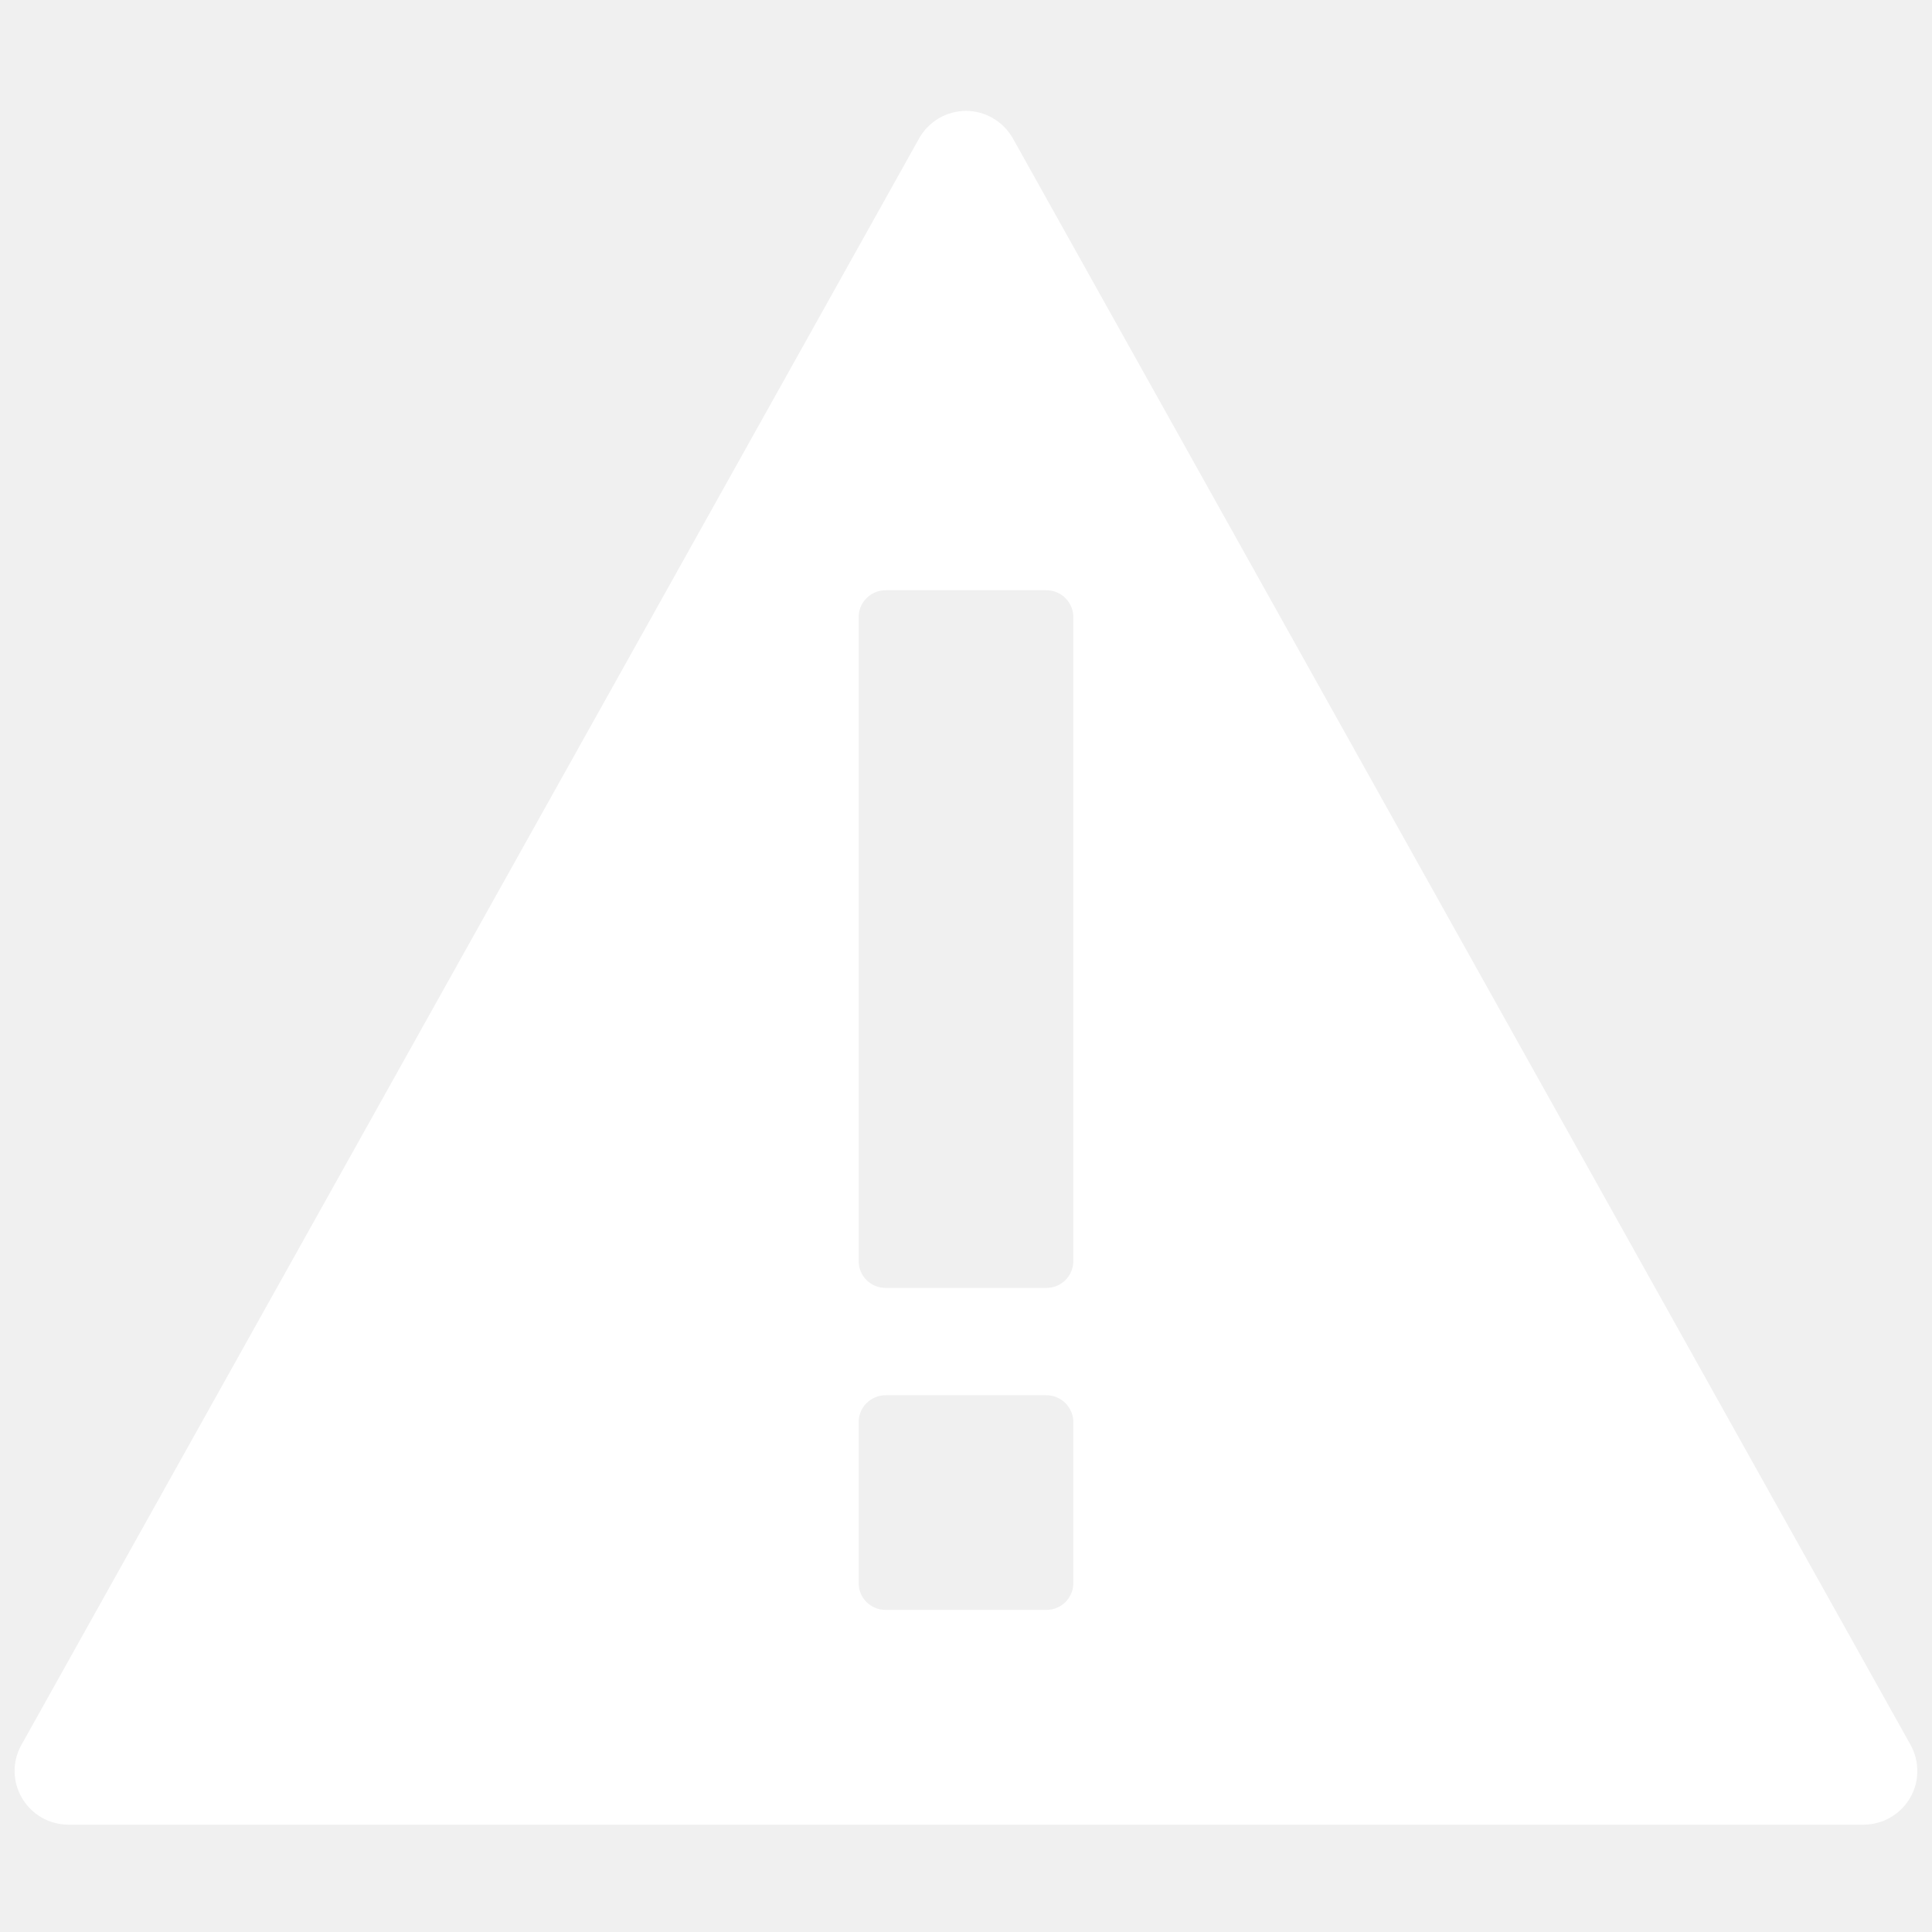
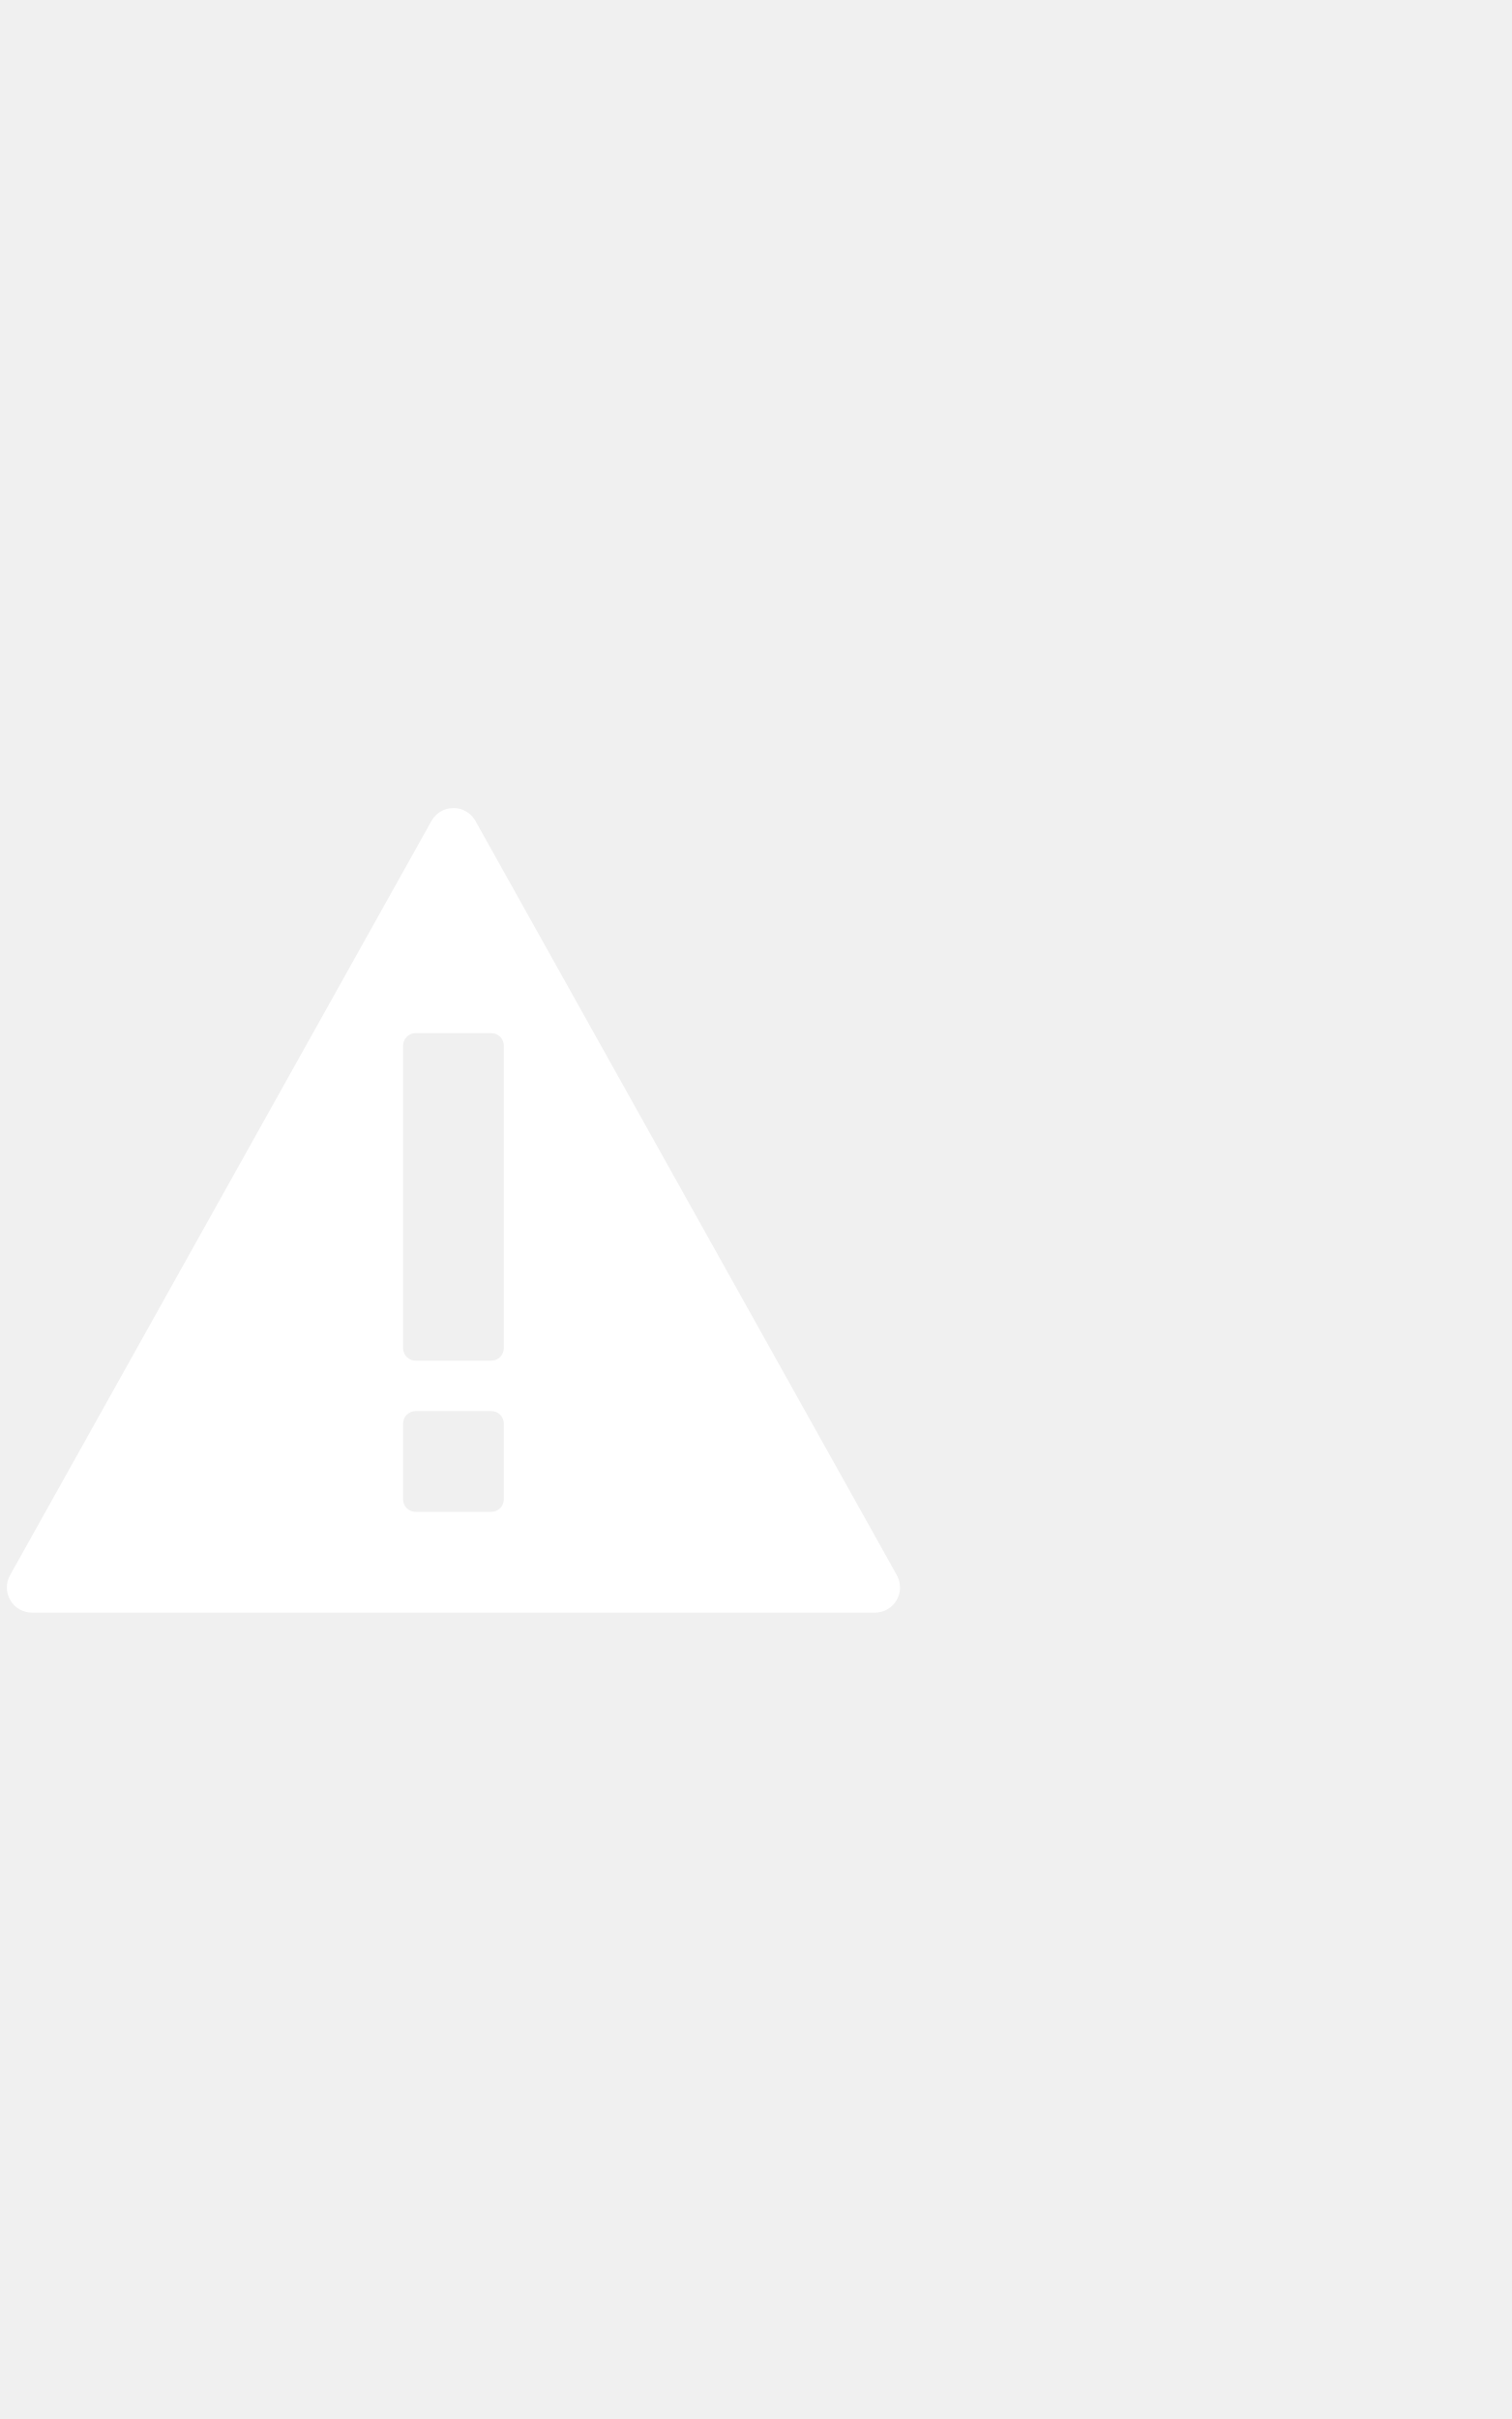
- <svg xmlns="http://www.w3.org/2000/svg" width="18" height="18" viewBox="0 0 18 18" fill="none">
-   <path fill-rule="evenodd" clip-rule="evenodd" d="M8.564 1.288L0.2 16.256C0.157 16.331 0.135 16.417 0.136 16.505C0.137 16.592 0.161 16.677 0.205 16.752C0.249 16.827 0.312 16.89 0.387 16.933C0.463 16.977 0.549 16.999 0.636 17H17.364C17.451 16.999 17.537 16.977 17.612 16.933C17.688 16.89 17.751 16.827 17.795 16.752C17.839 16.677 17.863 16.592 17.863 16.505C17.864 16.417 17.842 16.331 17.8 16.256L9.436 1.288C9.392 1.211 9.329 1.147 9.252 1.102C9.176 1.057 9.089 1.033 9 1.033C8.911 1.033 8.824 1.057 8.747 1.102C8.671 1.147 8.607 1.211 8.564 1.288ZM10 14.749C10 14.816 9.973 14.879 9.927 14.926C9.88 14.973 9.816 14.999 9.75 14.999H8.25C8.184 14.999 8.12 14.973 8.073 14.926C8.026 14.879 8 14.816 8 14.749V13.249C8 13.183 8.026 13.12 8.073 13.073C8.12 13.026 8.184 12.999 8.25 12.999H9.75C9.816 12.999 9.88 13.026 9.927 13.073C9.973 13.12 10 13.183 10 13.249V14.749ZM10 11.749C10 11.816 9.973 11.879 9.927 11.926C9.88 11.973 9.816 11.999 9.75 11.999H8.25C8.184 11.999 8.12 11.973 8.073 11.926C8.026 11.879 8 11.816 8 11.749V5.749C8 5.683 8.026 5.62 8.073 5.573C8.12 5.526 8.184 5.499 8.25 5.499H9.75C9.816 5.499 9.88 5.526 9.927 5.573C9.973 5.62 10 5.683 10 5.749V11.749Z" fill="white" />
+ <svg xmlns="http://www.w3.org/2000/svg" width="30" height="48" viewBox="0 0 30 48" fill="none">
+   <path fill-rule="evenodd" clip-rule="evenodd" d="M8.564 16.289L0.2 31.256C0.157 31.332 0.135 31.418 0.136 31.505C0.137 31.592 0.161 31.678 0.205 31.753C0.249 31.828 0.312 31.89 0.387 31.934C0.463 31.977 0.549 32 0.636 32H17.364C17.451 32 17.537 31.977 17.612 31.934C17.688 31.89 17.751 31.828 17.795 31.753C17.839 31.678 17.863 31.592 17.863 31.505C17.864 31.418 17.842 31.332 17.8 31.256L9.436 16.289C9.392 16.212 9.329 16.147 9.252 16.102C9.176 16.057 9.089 16.034 9 16.034C8.911 16.034 8.824 16.057 8.747 16.102C8.671 16.147 8.607 16.212 8.564 16.289ZM10 29.75C10 29.816 9.973 29.88 9.927 29.927C9.88 29.974 9.816 30 9.75 30H8.25C8.184 30 8.12 29.974 8.073 29.927C8.026 29.88 8 29.816 8 29.75V28.25C8 28.184 8.026 28.12 8.073 28.073C8.12 28.026 8.184 28 8.25 28H9.75C9.816 28 9.88 28.026 9.927 28.073C9.973 28.12 10 28.184 10 28.25V29.75ZM10 26.75C10 26.816 9.973 26.88 9.927 26.927C9.88 26.974 9.816 27 9.75 27H8.25C8.184 27 8.12 26.974 8.073 26.927C8.026 26.88 8 26.816 8 26.75V20.75C8 20.684 8.026 20.62 8.073 20.573C8.12 20.526 8.184 20.5 8.25 20.5H9.75C9.816 20.5 9.88 20.526 9.927 20.573C9.973 20.62 10 20.684 10 20.75V26.75Z" fill="white" />
</svg>
